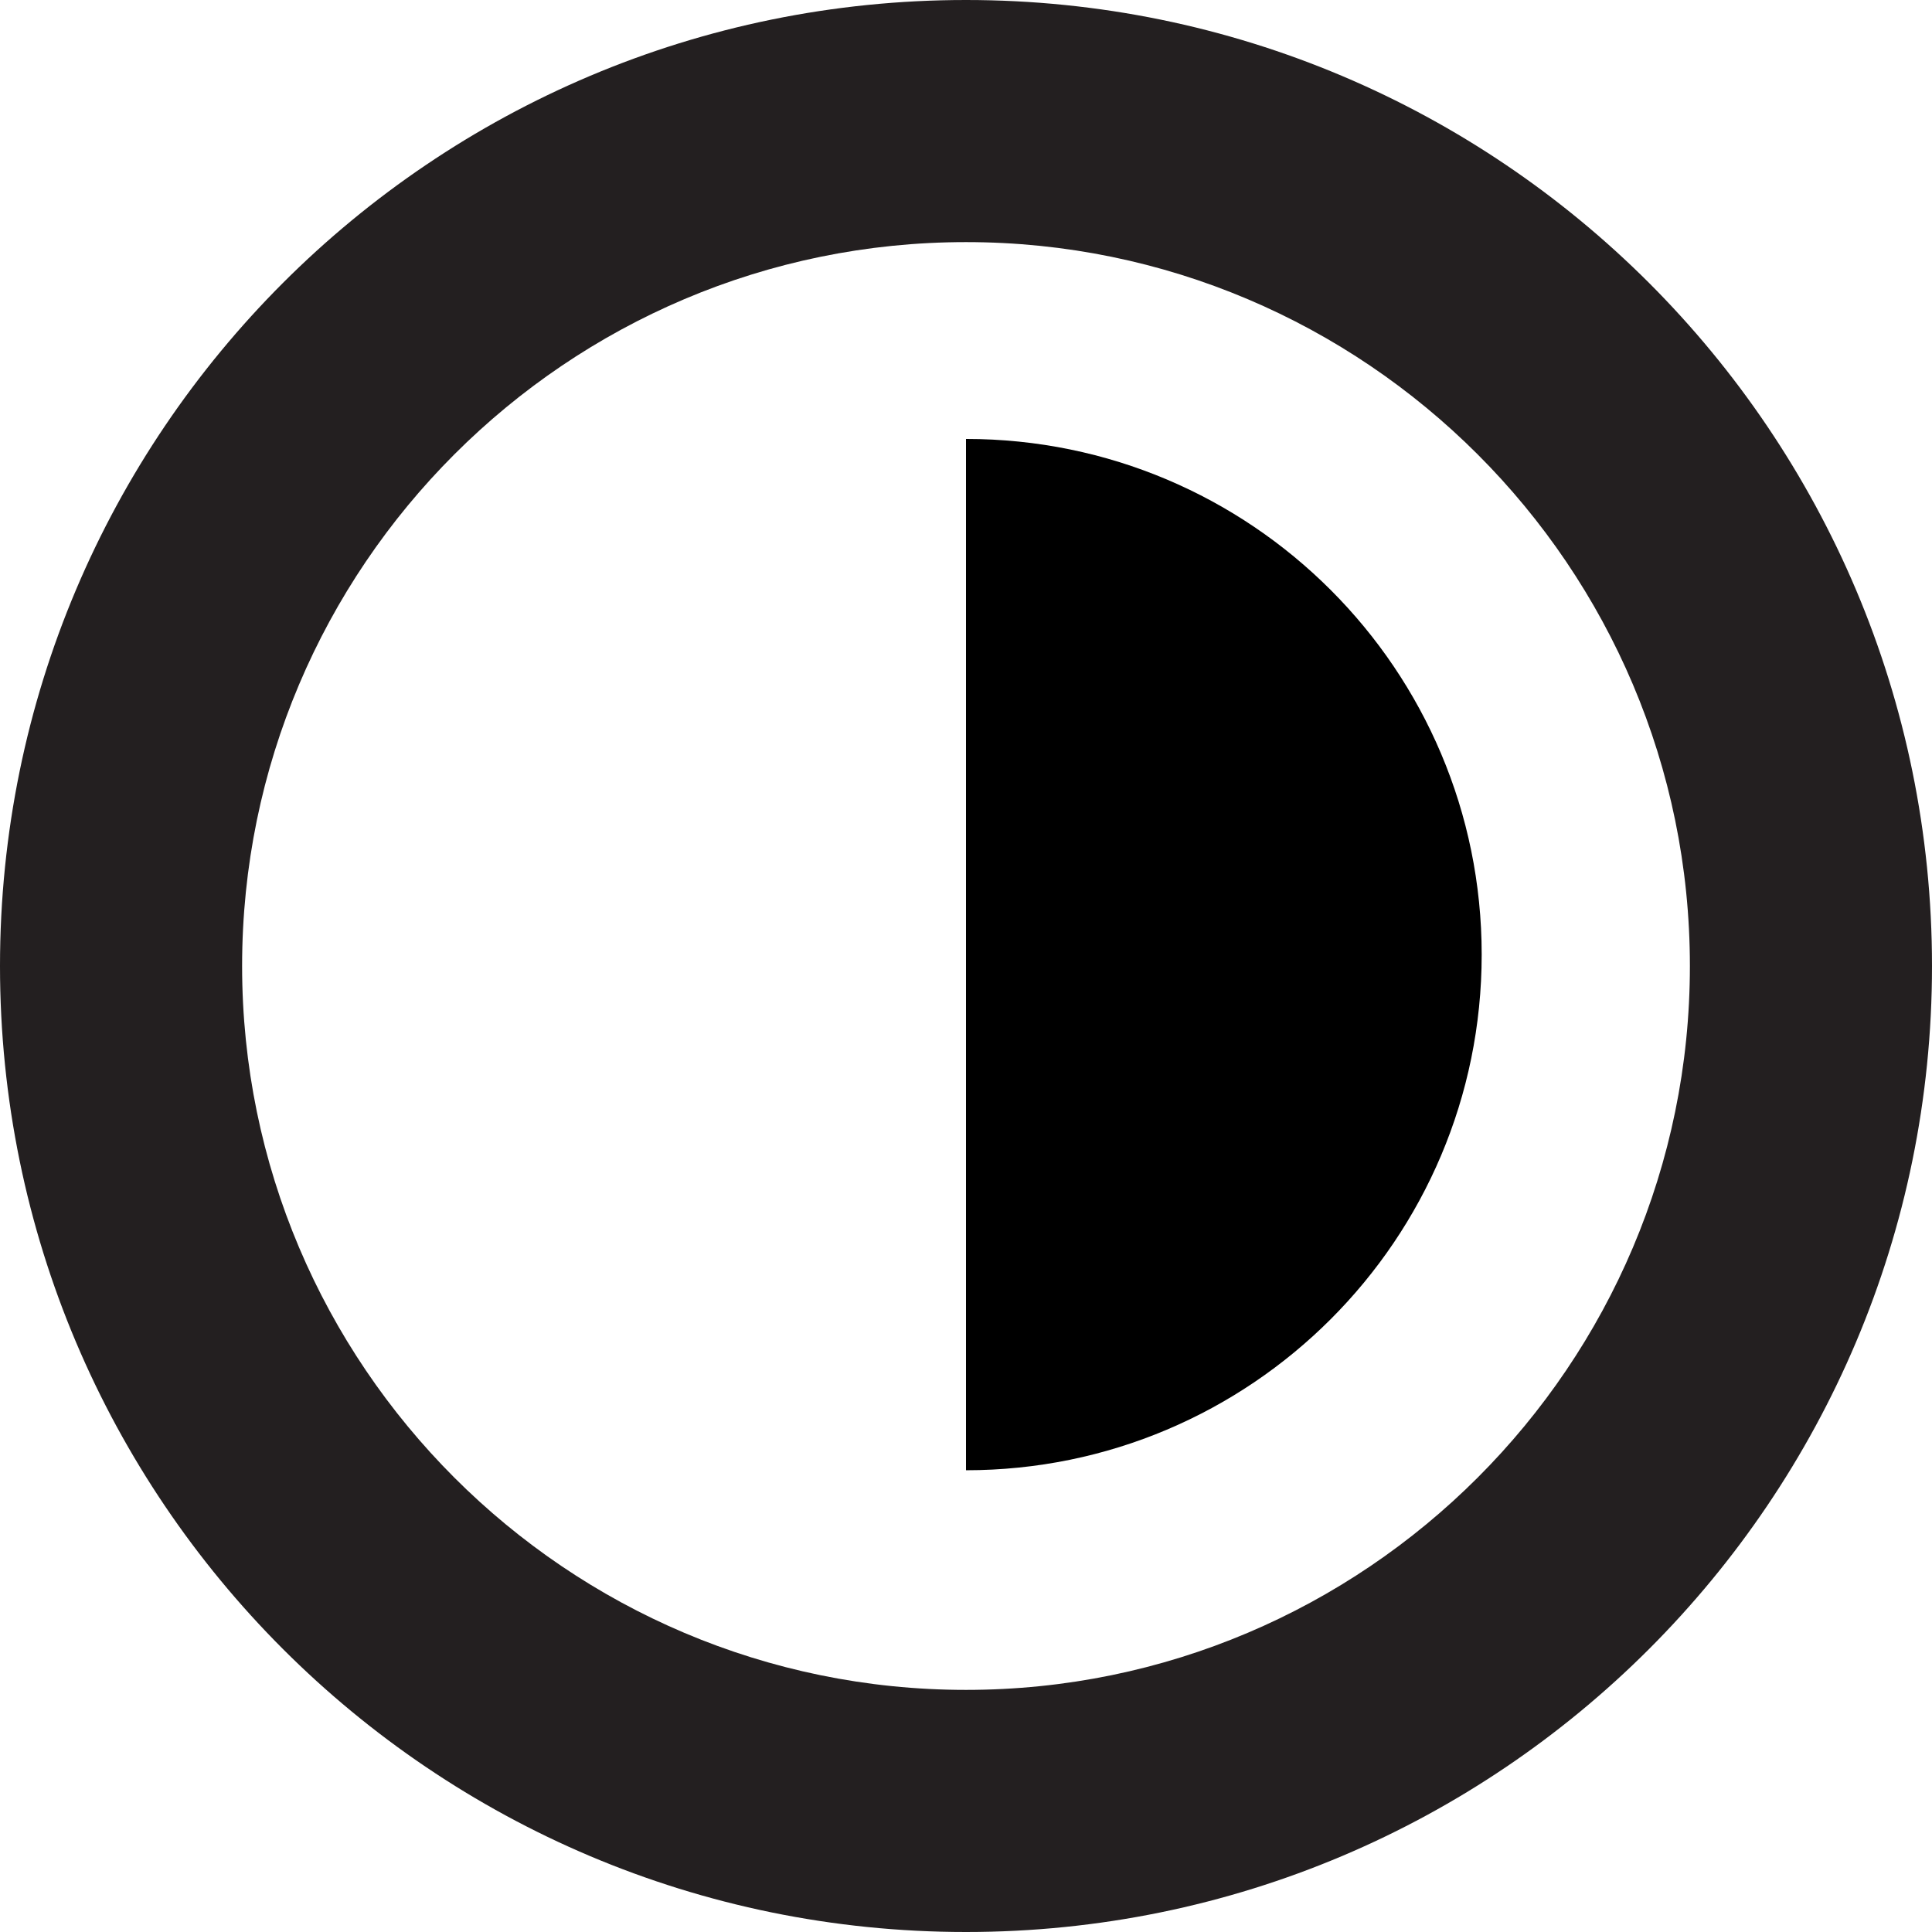
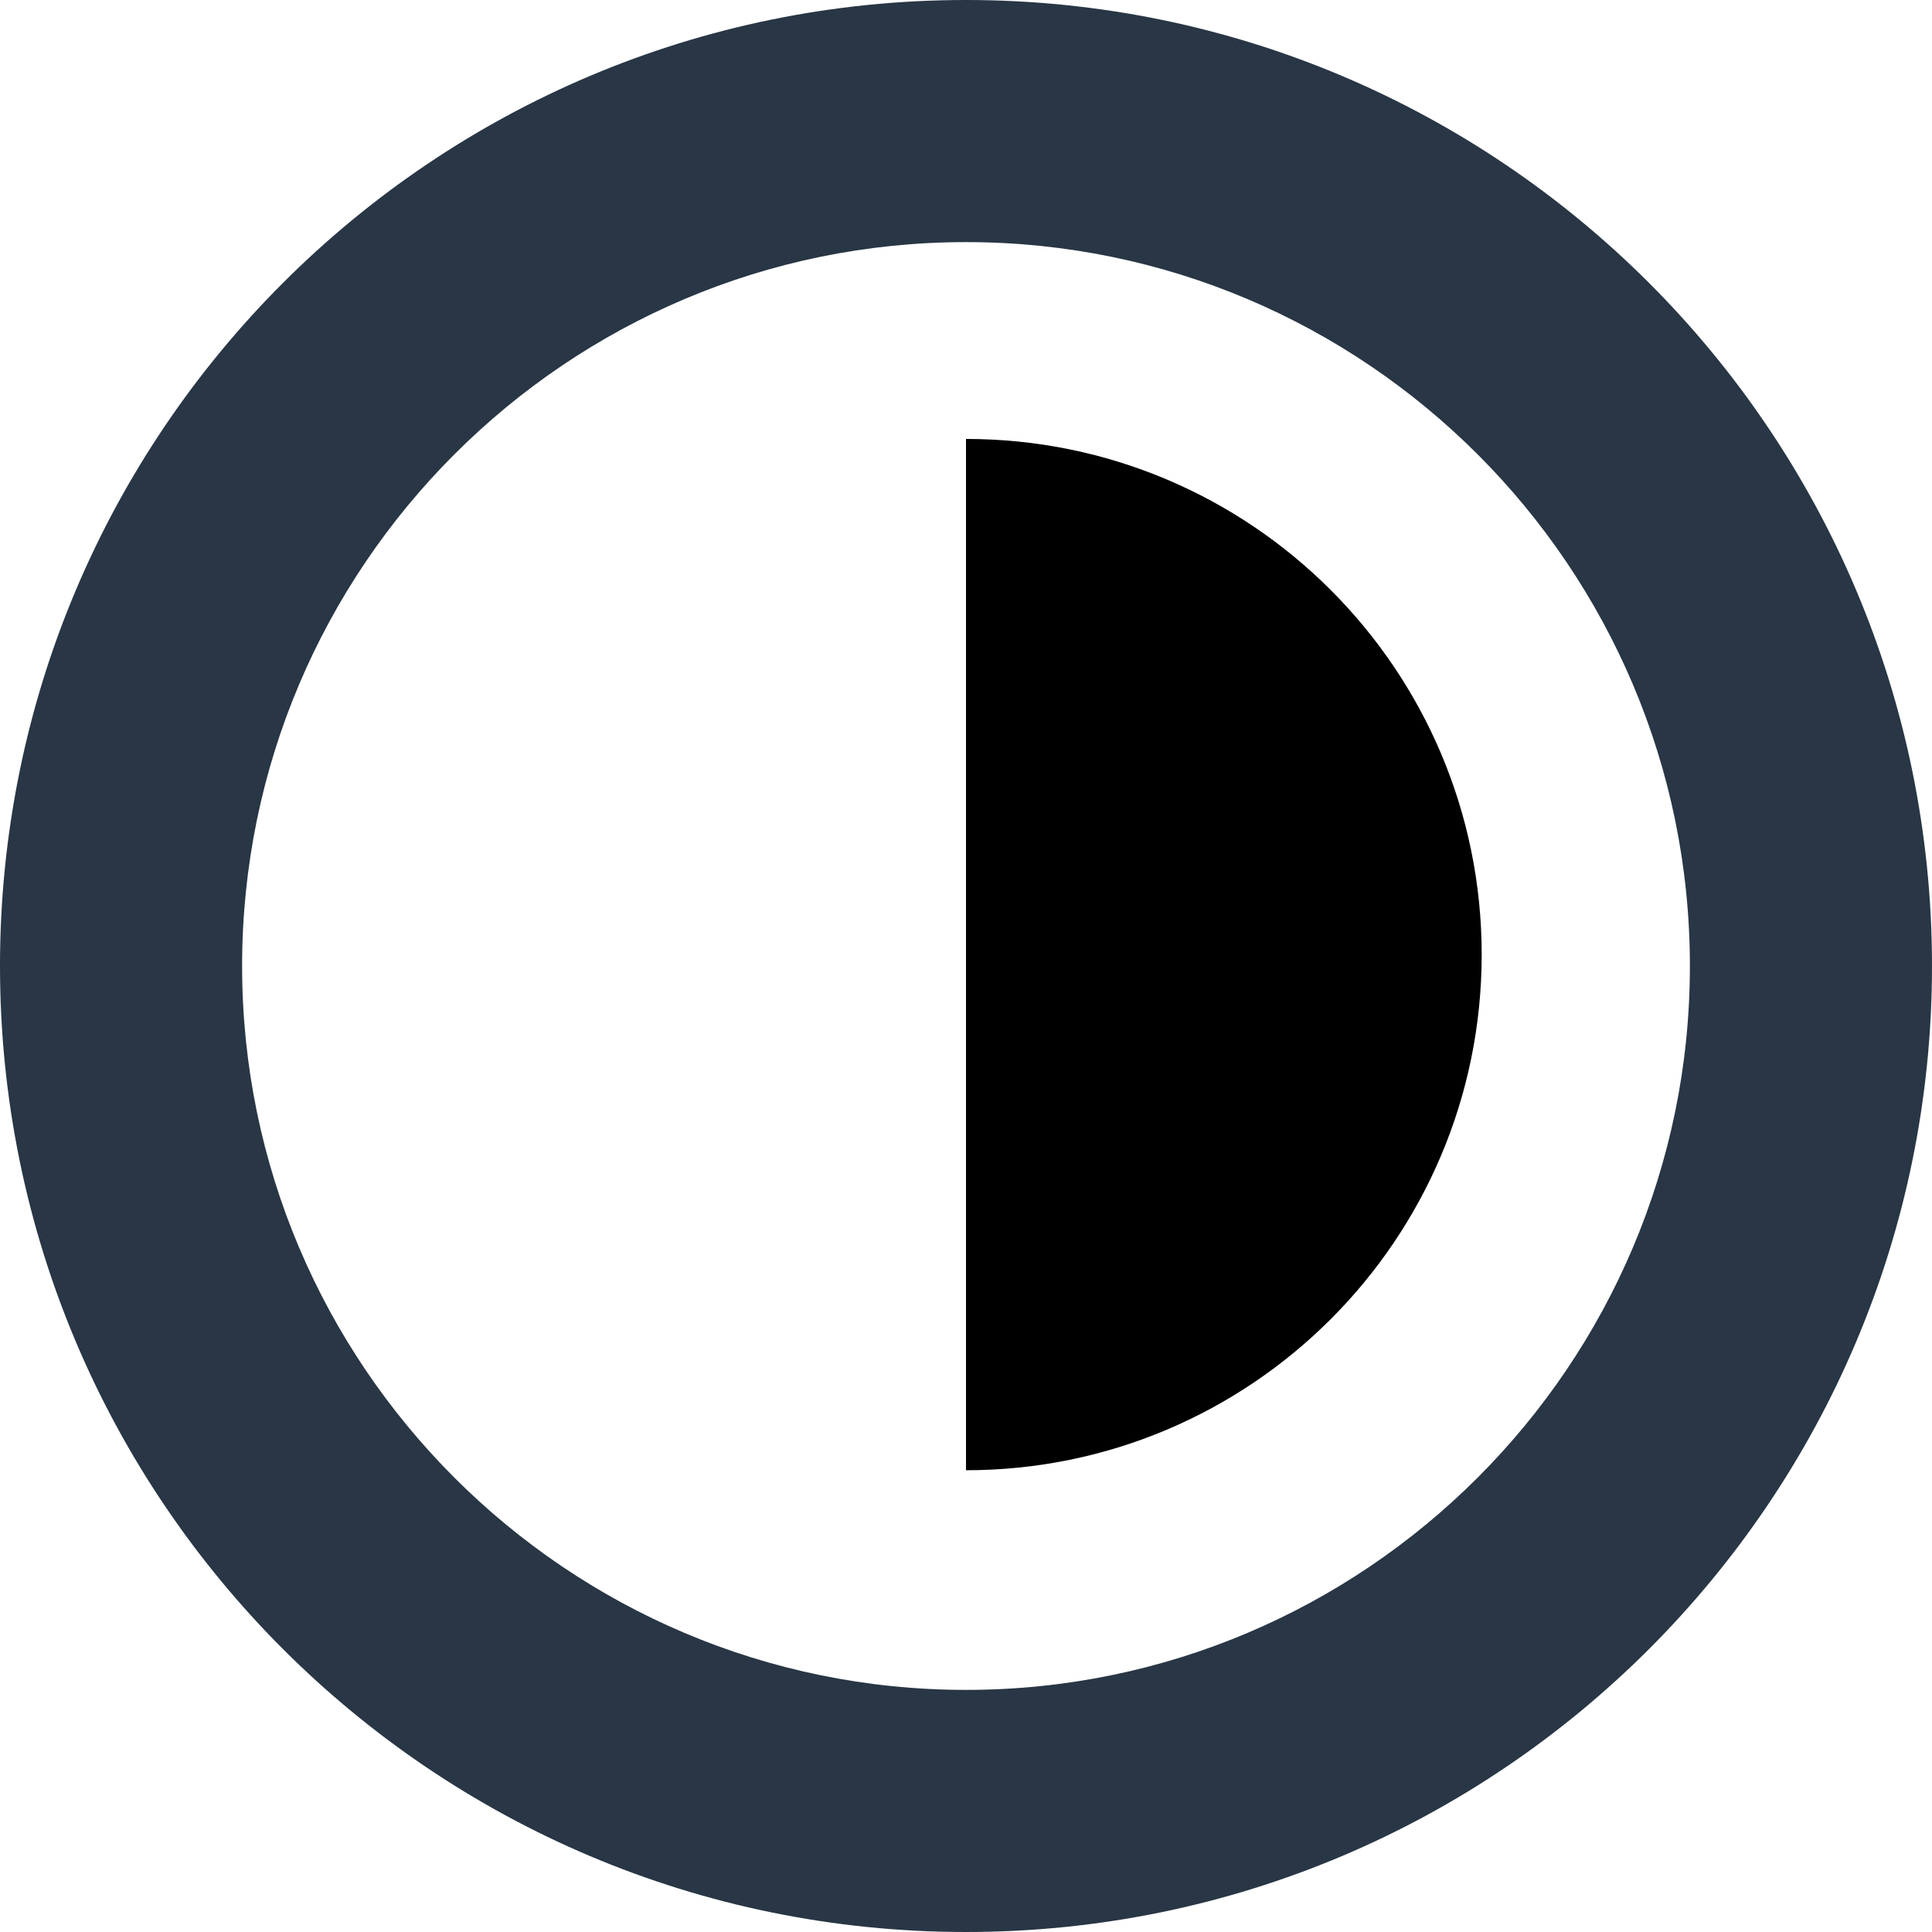
<svg xmlns="http://www.w3.org/2000/svg" version="1.0" id="Layer_1" x="0px" y="0px" width="31.92px" height="31.92px" viewBox="-35.422 -7.96 31.92 31.92" enable-background="new -35.422 -7.96 31.92 31.92" xml:space="preserve">
-   <path fill="#231F20" d="M-19.462-3.96c6.595,0,11.96,5.365,11.96,11.96s-5.365,11.96-11.96,11.96S-31.422,14.595-31.422,8 S-26.057-3.96-19.462-3.96 M-19.462-7.96c-8.814,0-15.96,7.145-15.96,15.96c0,8.813,7.146,15.96,15.96,15.96S-3.502,16.813-3.502,8 C-3.502-0.815-10.648-7.96-19.462-7.96L-19.462-7.96z" />
+   <path fill="#283645" d="M-19.462-3.96c6.595,0,11.96,5.365,11.96,11.96s-5.365,11.96-11.96,11.96S-31.422,14.595-31.422,8 S-26.057-3.96-19.462-3.96 M-19.462-7.96c-8.814,0-15.96,7.145-15.96,15.96c0,8.813,7.146,15.96,15.96,15.96S-3.502,16.813-3.502,8 C-3.502-0.815-10.648-7.96-19.462-7.96L-19.462-7.96z" />
  <path d="M-19.462,16.331c4.706,0,8.52-3.813,8.52-8.52c0-4.705-3.813-8.519-8.52-8.519" />
</svg>
